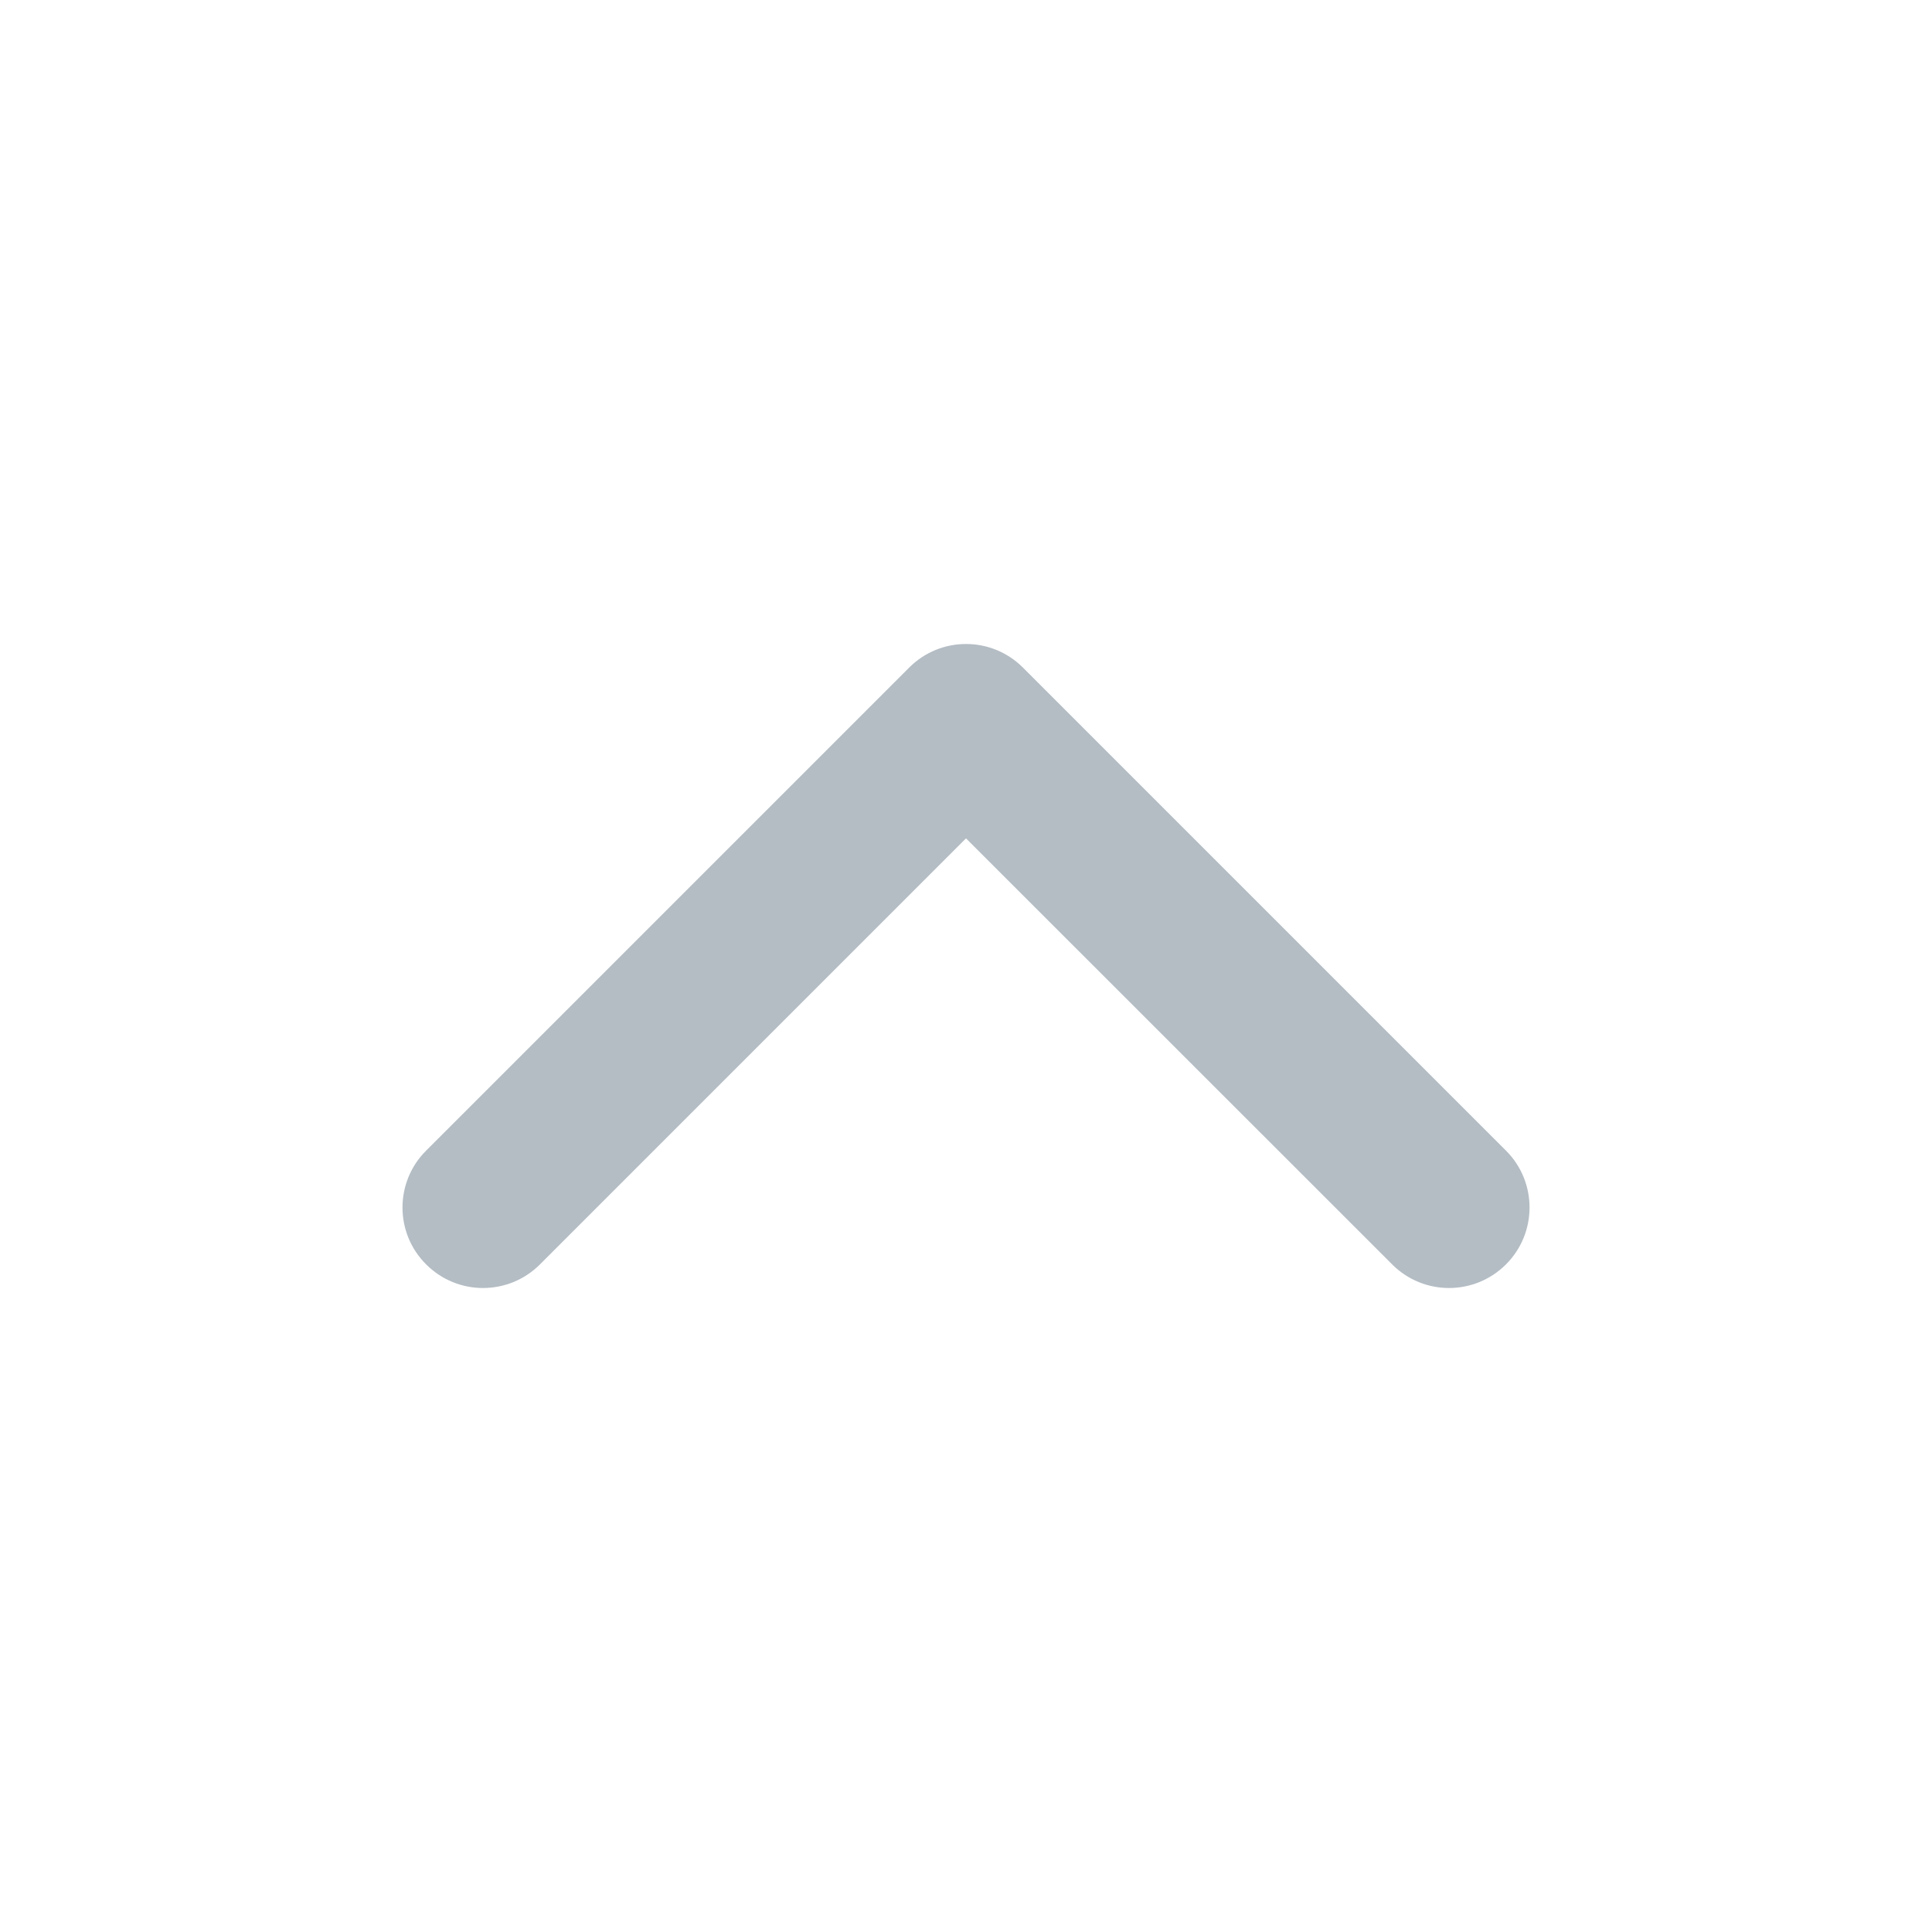
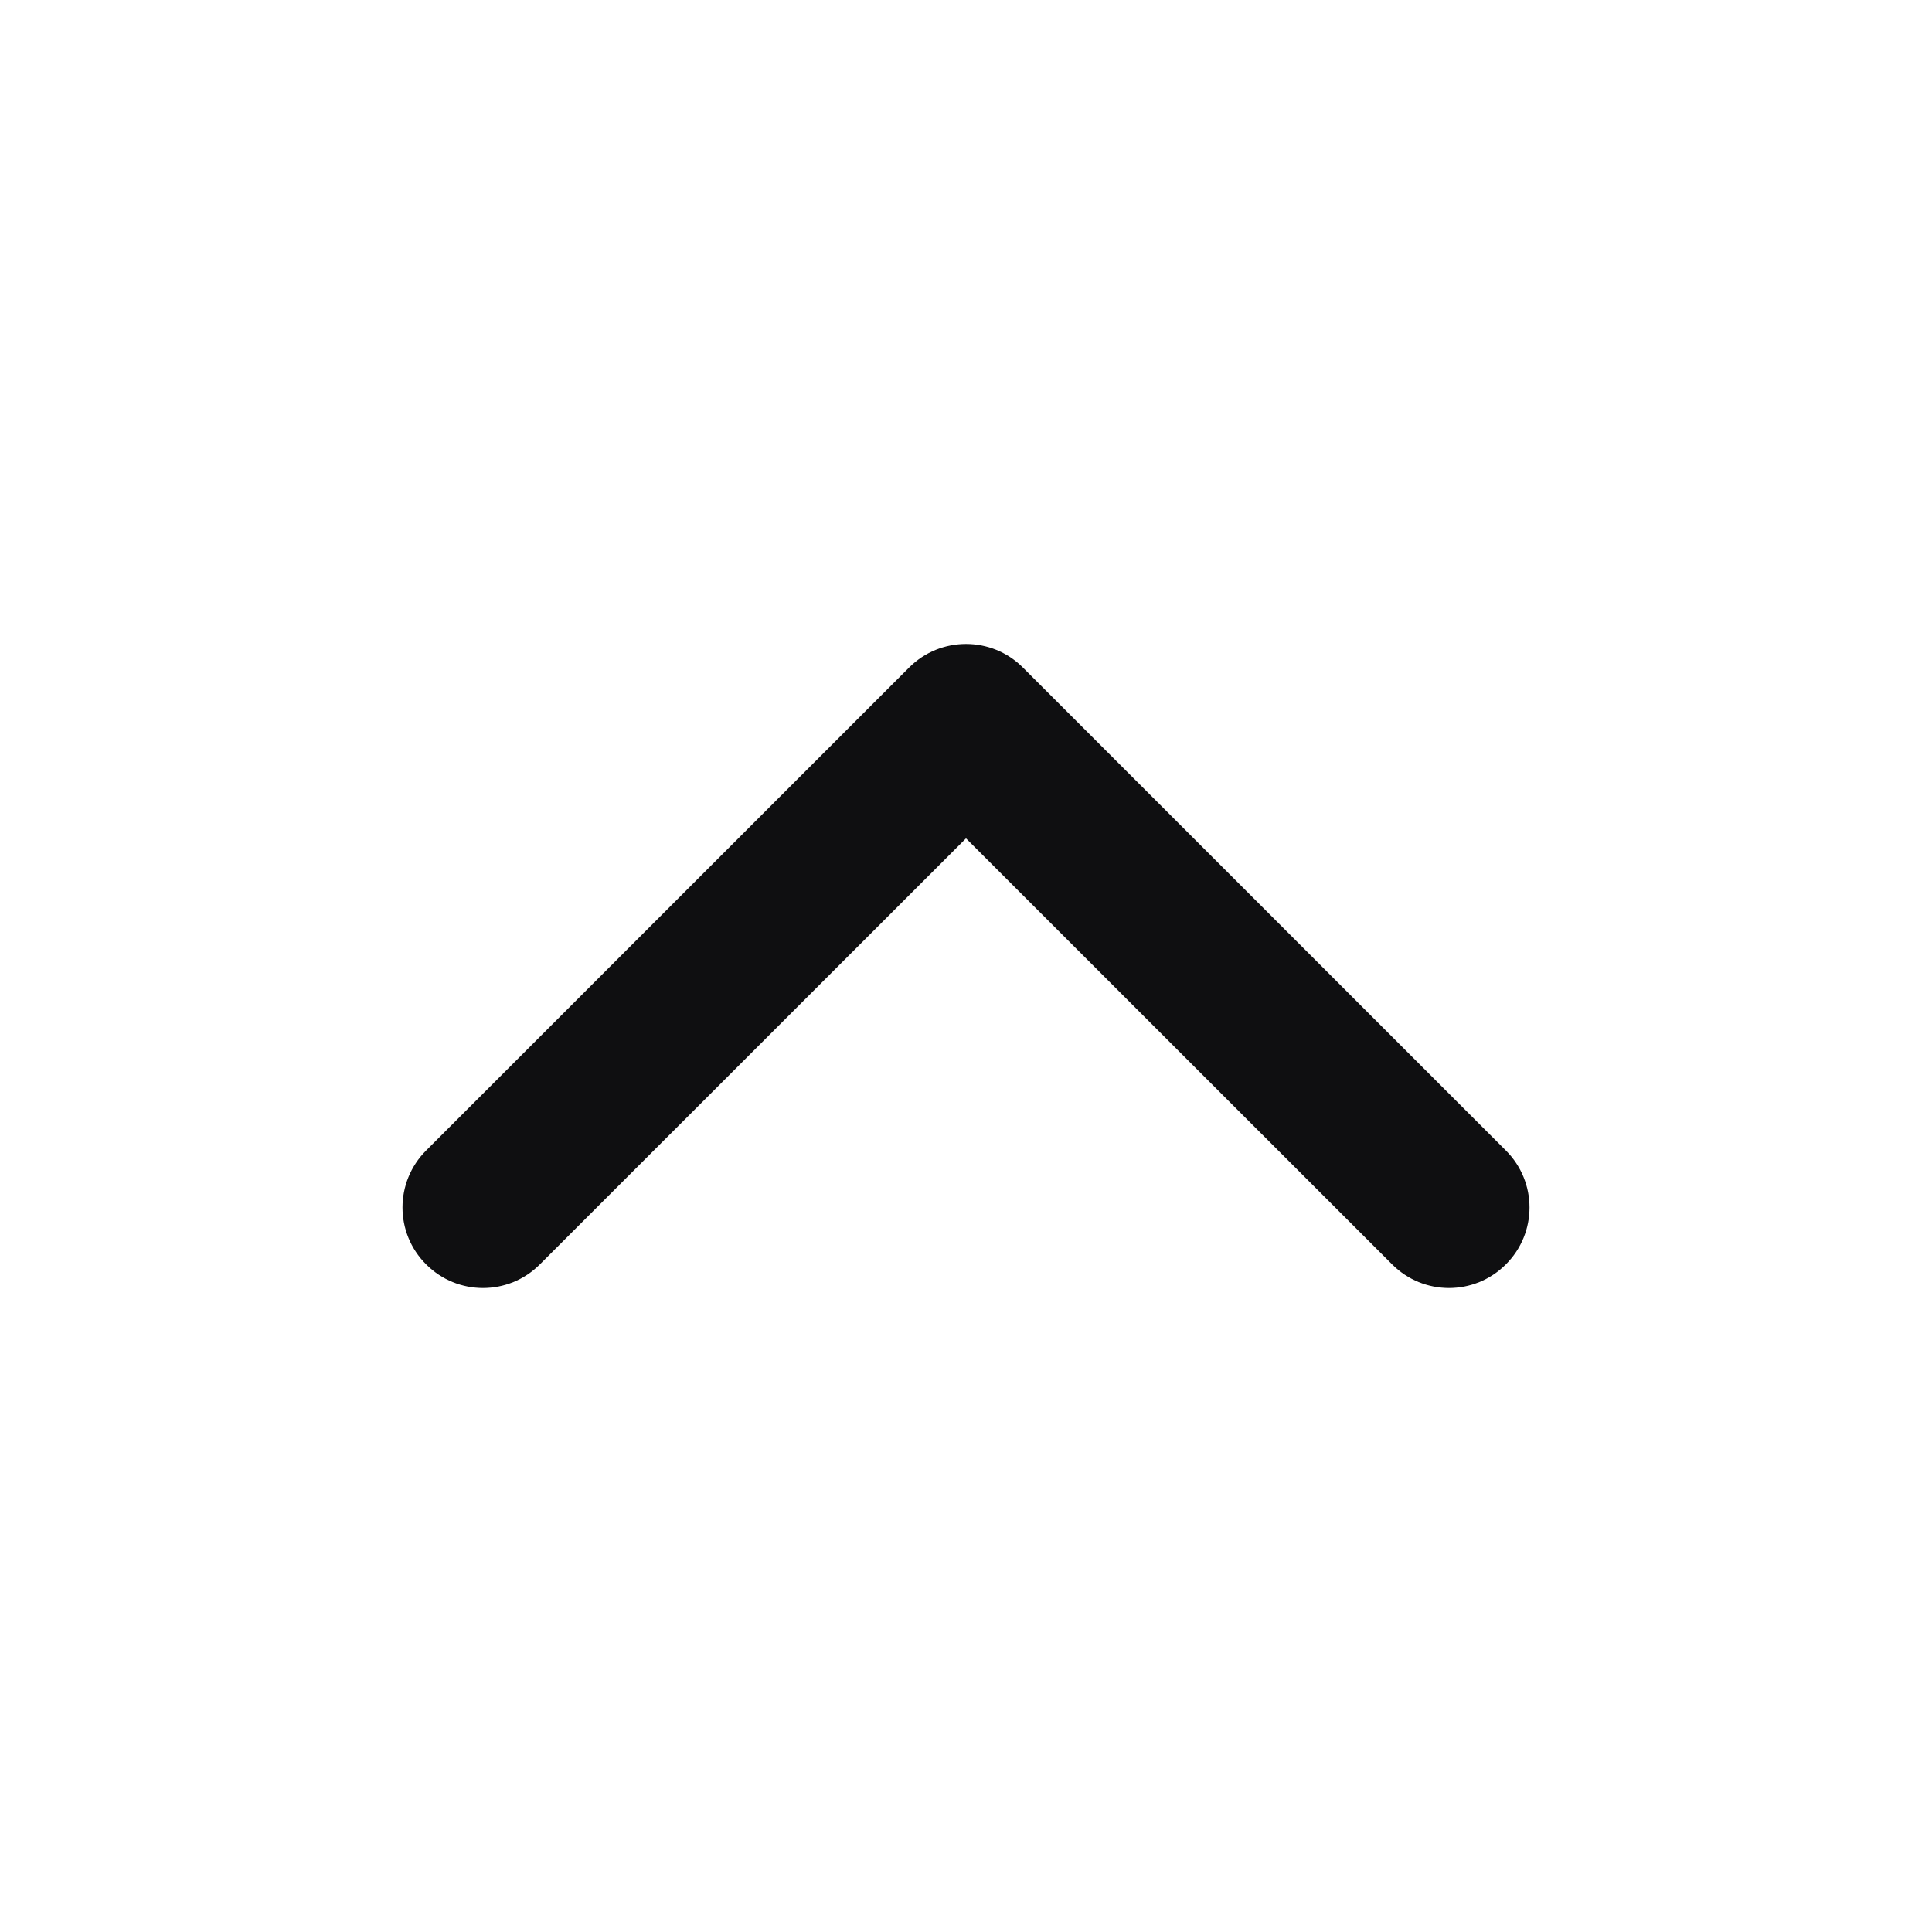
<svg xmlns="http://www.w3.org/2000/svg" width="16" height="16" viewBox="0 0 16 16" fill="none">
-   <path fill-rule="evenodd" clip-rule="evenodd" d="M3.529 10.471C3.268 10.211 3.268 9.789 3.529 9.529L7.529 5.529C7.789 5.268 8.211 5.268 8.472 5.529L12.472 9.529C12.732 9.789 12.732 10.211 12.472 10.471C12.211 10.732 11.789 10.732 11.529 10.471L8 6.943L4.472 10.471C4.211 10.732 3.789 10.732 3.529 10.471Z" fill="#B4BDC4" />
+   <path fill-rule="evenodd" clip-rule="evenodd" d="M3.529 10.471C3.268 10.211 3.268 9.789 3.529 9.528L7.529 5.528C7.789 5.268 8.211 5.268 8.471 5.528L12.471 9.528C12.732 9.789 12.732 10.211 12.471 10.471C12.211 10.732 11.789 10.732 11.529 10.471L8 6.943L4.471 10.471C4.211 10.732 3.789 10.732 3.529 10.471Z" fill="#0F0F11" />
</svg>
